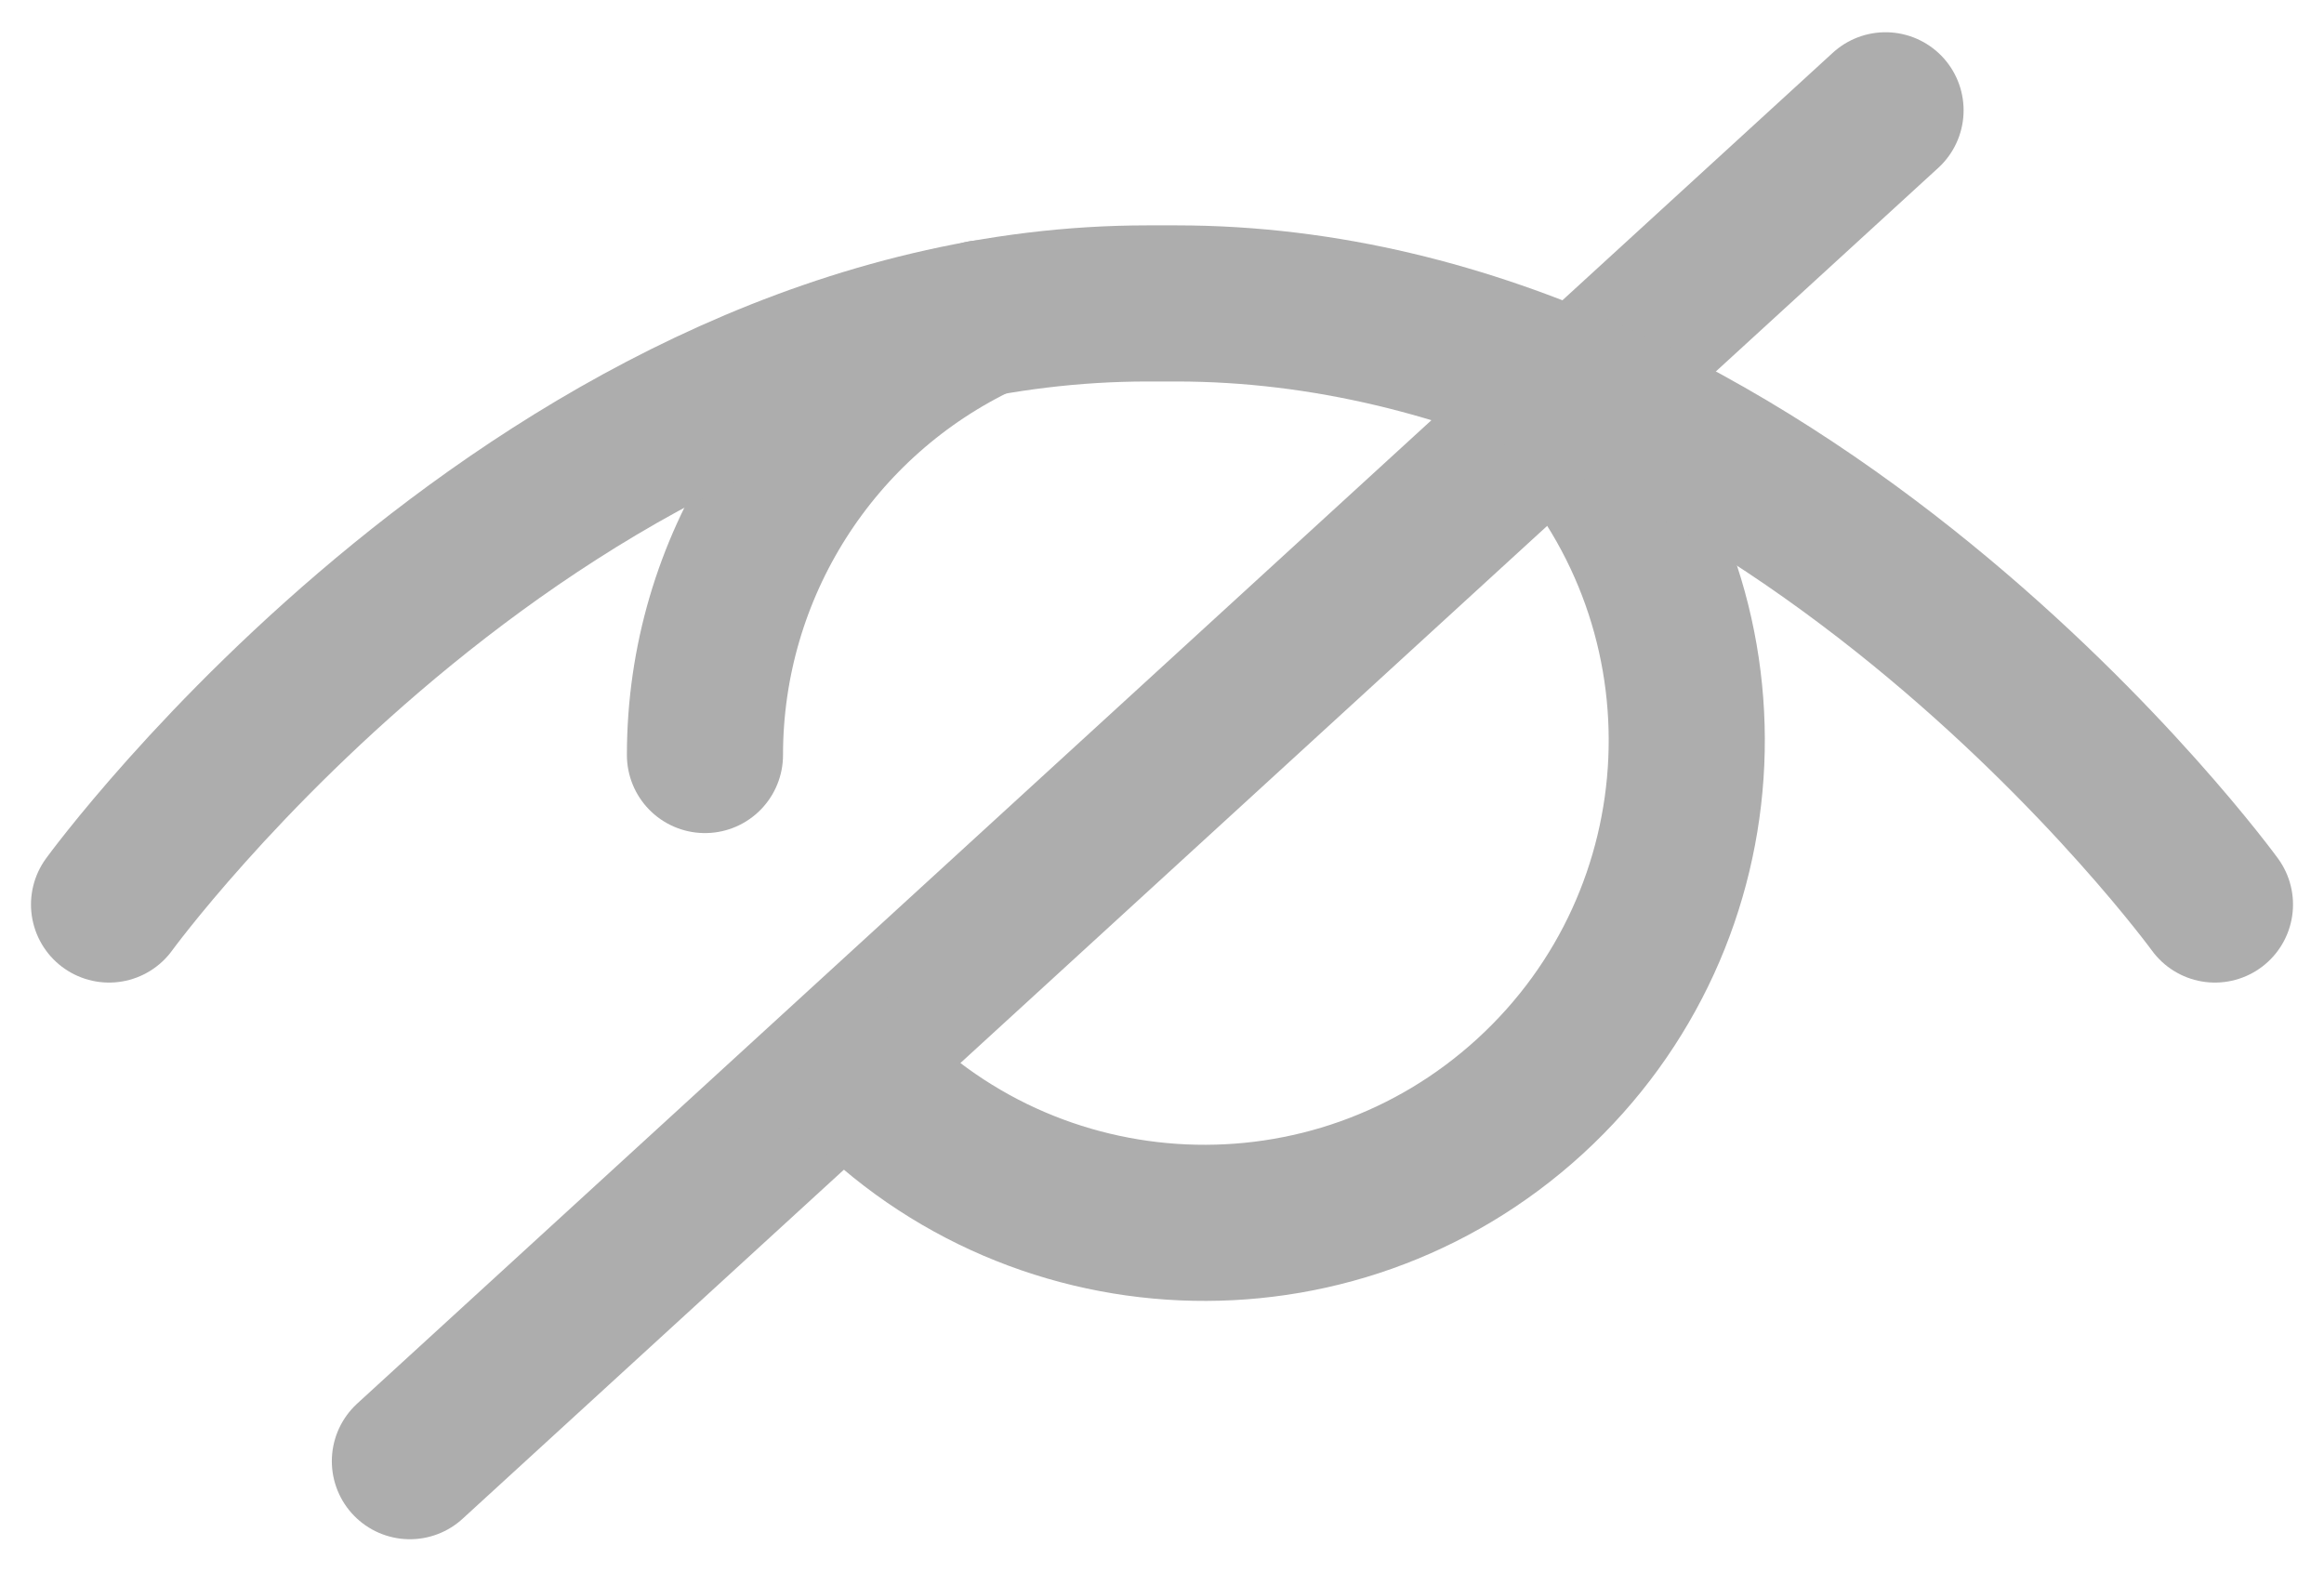
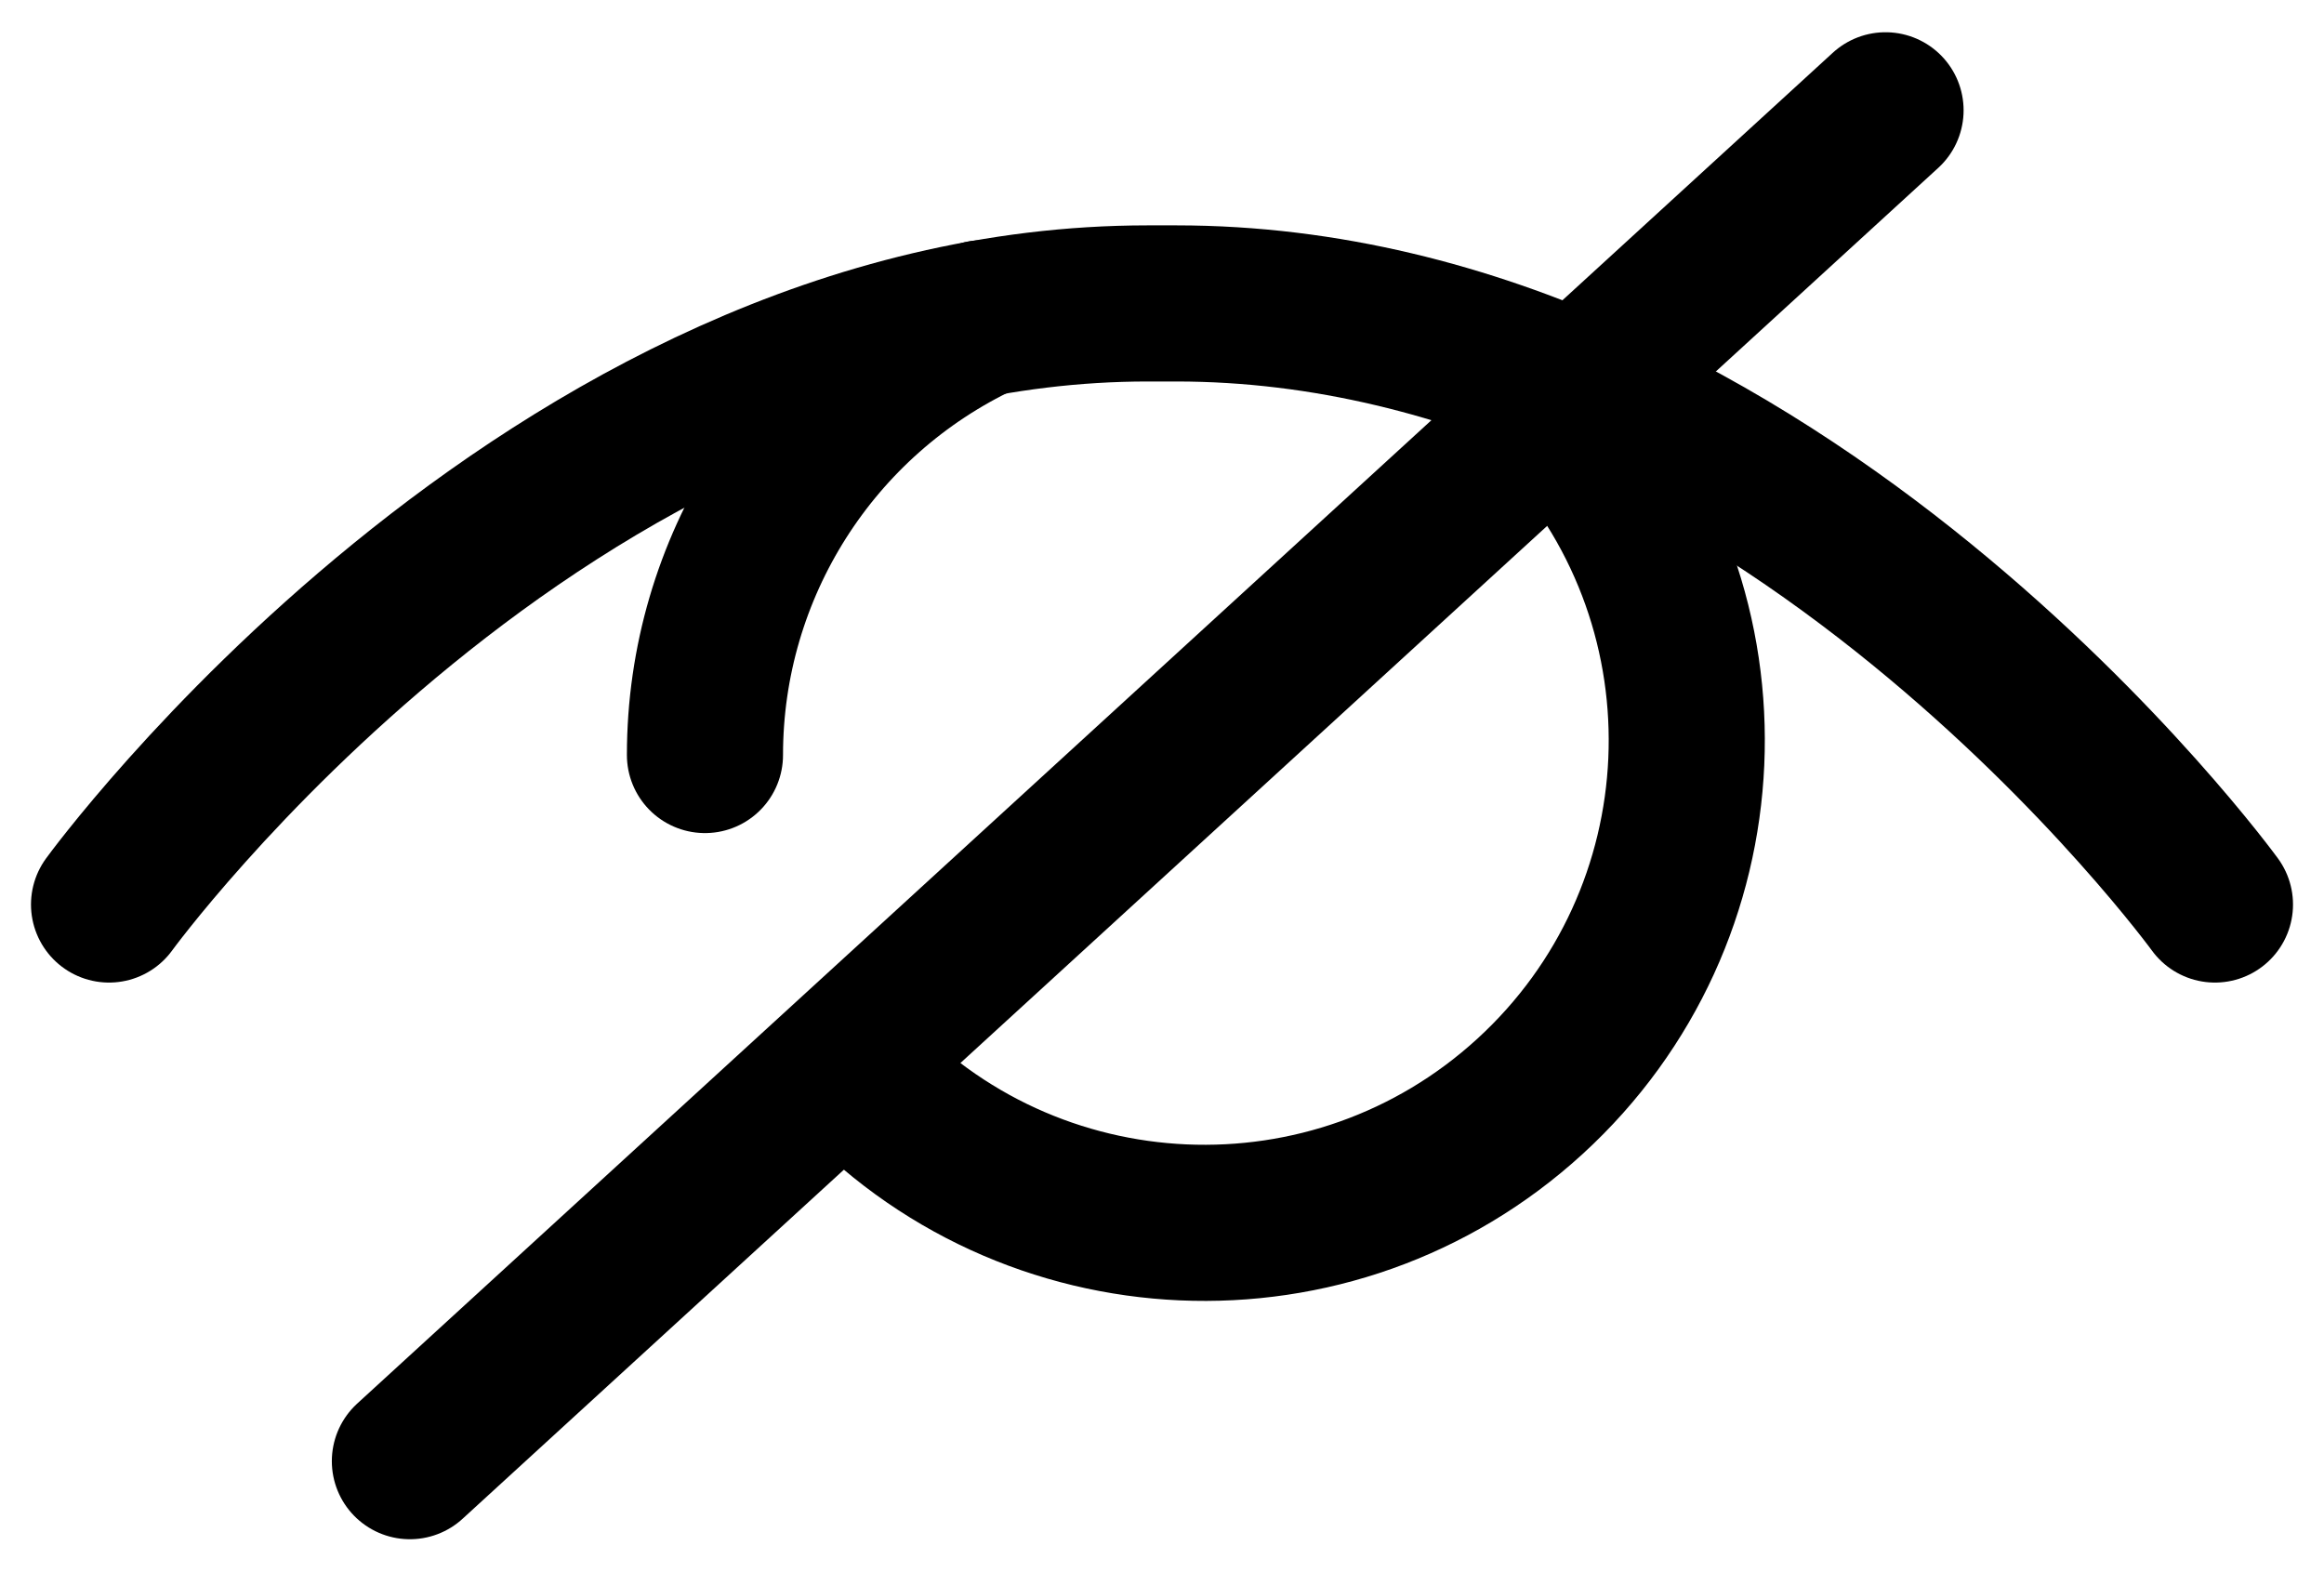
<svg xmlns="http://www.w3.org/2000/svg" width="29.772" height="20.13" viewBox="0 0 29.772 20.13">
-   <line id="Line_1" data-name="Line 1" y1="17.305" x2="18.904" transform="translate(5.251 1.413)" fill="none" stroke="#adadad" stroke-linecap="round" stroke-linejoin="round" stroke-width="2" />
-   <path id="Path_1" data-name="Path 1" d="M738.706,604.77a6.18,6.18,0,1,1-9.117,8.346" transform="translate(-718.719 -599.458)" fill="none" stroke="#adadad" stroke-linecap="round" stroke-linejoin="round" stroke-width="2" />
-   <path id="Path_2" data-name="Path 2" d="M724.57,606.995a6.181,6.181,0,0,1,3.552-5.595" transform="translate(-715.539 -597.323)" fill="none" stroke="#adadad" stroke-linecap="round" stroke-linejoin="round" stroke-width="2" />
-   <path id="Path_3" data-name="Path 3" d="M703.732,608.577s5.6-7.7,13.306-7.7h.366c7.707,0,13.306,7.7,13.306,7.7" transform="translate(-702.335 -596.99)" fill="none" stroke="#adadad" stroke-linecap="round" stroke-linejoin="round" stroke-width="2" />
-   <path id="Path_4" data-name="Path 4" d="M734.8,601.158" transform="translate(-722.024 -597.17)" fill="none" stroke="#adadad" stroke-linecap="round" stroke-linejoin="round" stroke-width="2" />
+   <line id="Line_1" data-name="Line 1" y1="17.305" x2="18.904" transform="translate(5.251 1.413)" fill="none" stroke="#000000" stroke-linecap="round" stroke-linejoin="round" stroke-width="2" />
+   <path id="Path_1" data-name="Path 1" d="M738.706,604.77a6.18,6.18,0,1,1-9.117,8.346" transform="translate(-718.719 -599.458)" fill="none" stroke="#000000" stroke-linecap="round" stroke-linejoin="round" stroke-width="2" />
+   <path id="Path_2" data-name="Path 2" d="M724.57,606.995a6.181,6.181,0,0,1,3.552-5.595" transform="translate(-715.539 -597.323)" fill="none" stroke="#000000" stroke-linecap="round" stroke-linejoin="round" stroke-width="2" />
+   <path id="Path_3" data-name="Path 3" d="M703.732,608.577s5.6-7.7,13.306-7.7h.366c7.707,0,13.306,7.7,13.306,7.7" transform="translate(-702.335 -596.99)" fill="none" stroke="#000000" stroke-linecap="round" stroke-linejoin="round" stroke-width="2" />
+   <path id="Path_4" data-name="Path 4" d="M734.8,601.158" transform="translate(-722.024 -597.17)" fill="none" stroke="#000000" stroke-linecap="round" stroke-linejoin="round" stroke-width="2" />
</svg>
